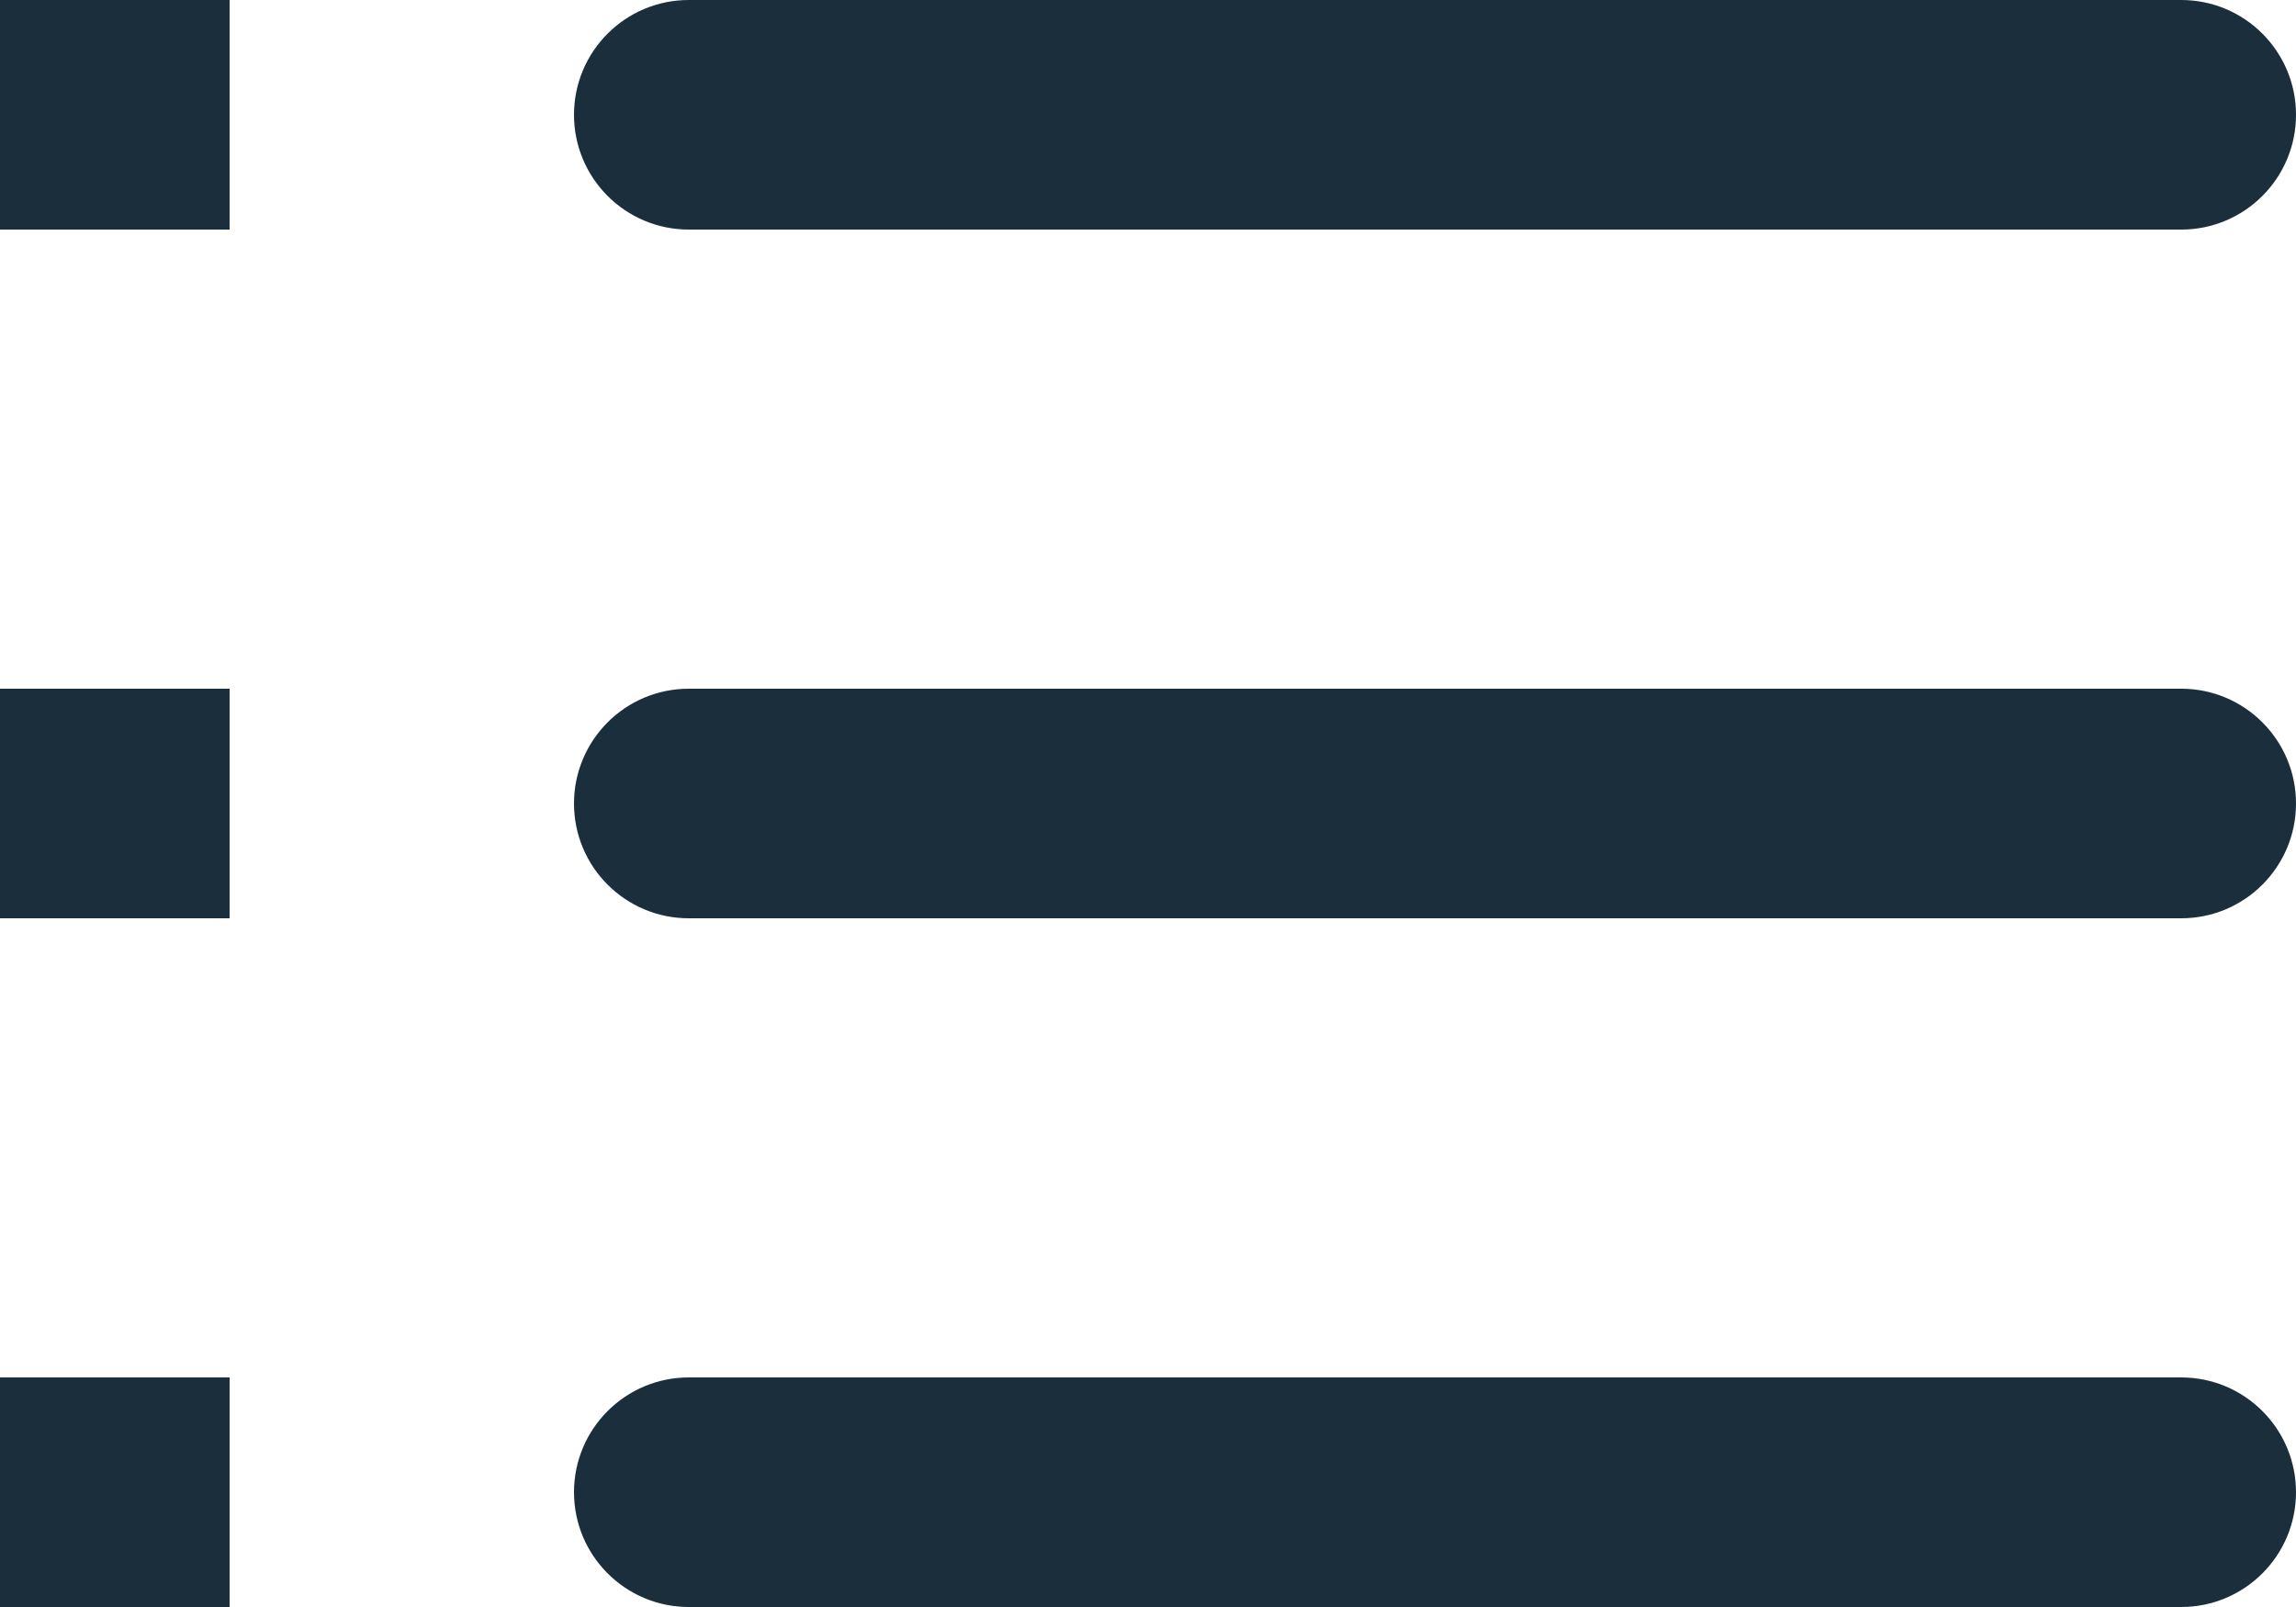
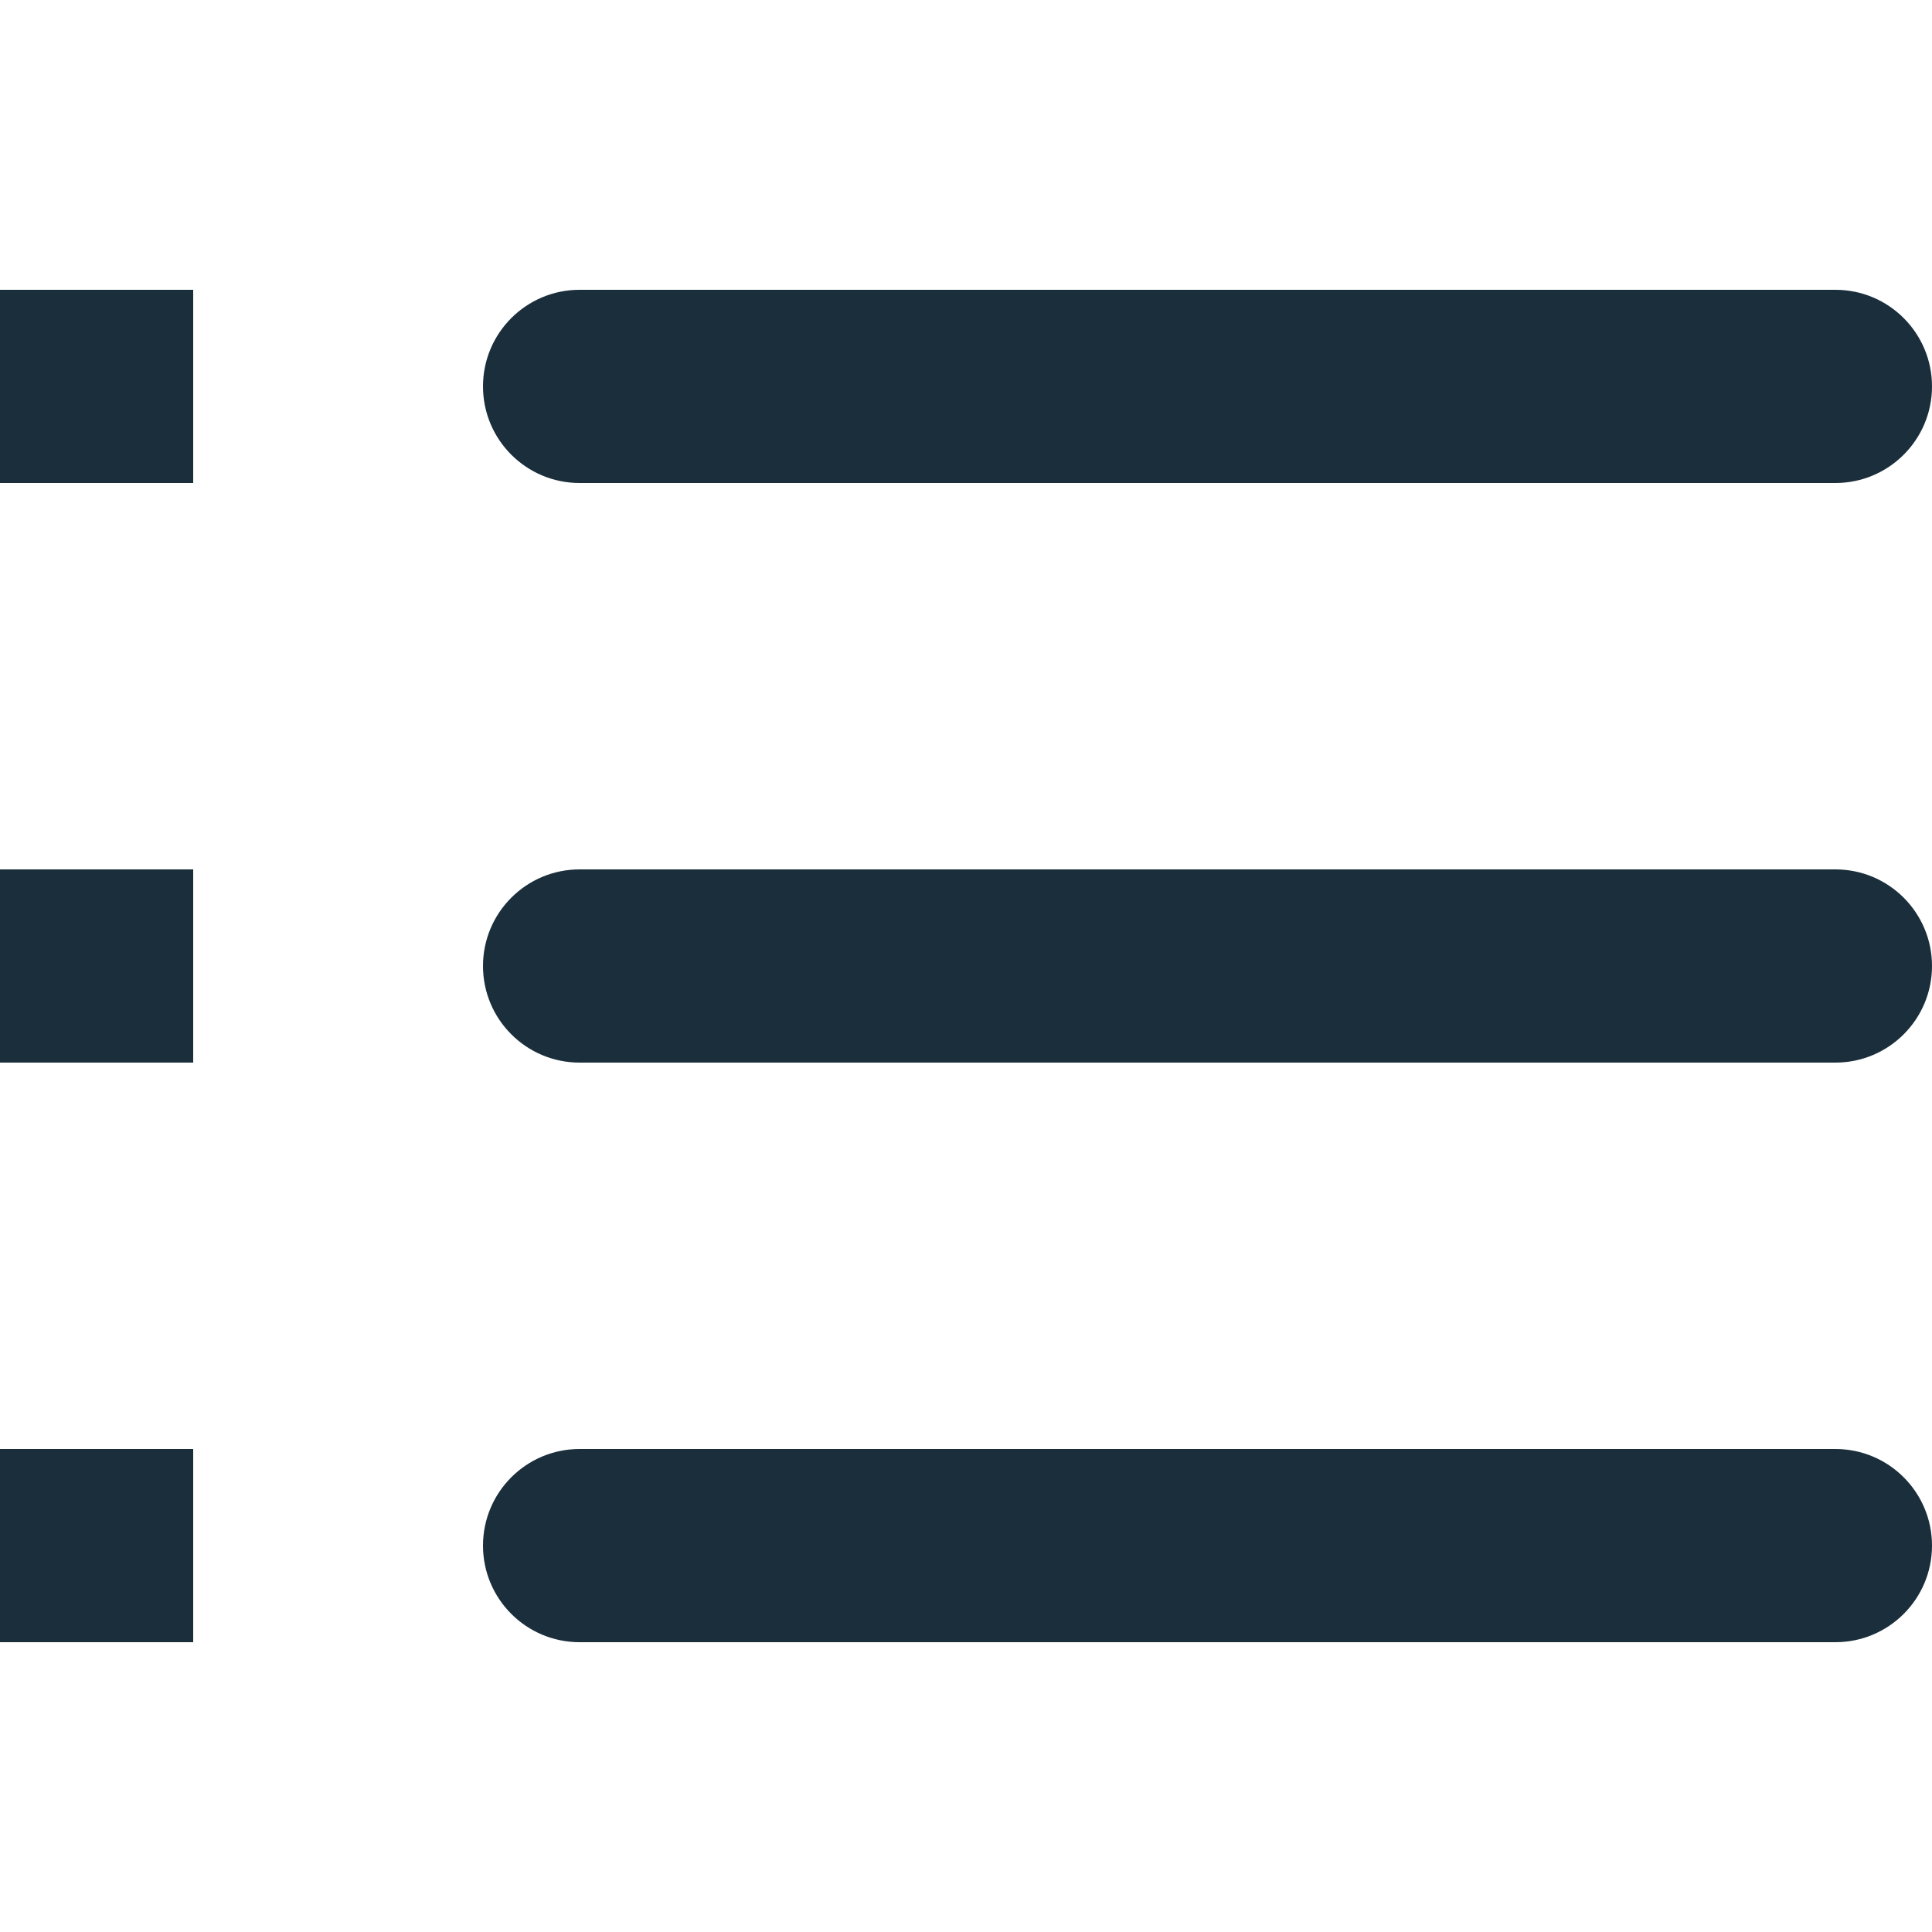
- <svg xmlns="http://www.w3.org/2000/svg" viewBox="0 0 20 14">
-   <g fill="#1a2e3b">
-     <path d="M6 0h13a1 1 0 0 1 1 1 1 1 0 0 1-1 1H6a1 1 0 0 1-1-1 1 1 0 0 1 1-1zM6 6h13a1 1 0 0 1 1 1 1 1 0 0 1-1 1H6a1 1 0 0 1-1-1 1 1 0 0 1 1-1zM6 12h13a1 1 0 0 1 1 1 1 1 0 0 1-1 1H6a1 1 0 0 1-1-1 1 1 0 0 1 1-1zM0 0h2v2H0zM0 6h2v2H0zM0 12h2v2H0z" />
-   </g>
+ <svg xmlns="http://www.w3.org/2000/svg" viewBox="0 0 20 20">
+   <path fill="#1a2e3b" d="M0 3h2v2H0zM0 9h2v2H0z" />
+   <path data-name="Rectangle" fill="#1a2e3b" d="M0 15h2v2H0z" />
+   <path d="M6 3h13a1 1 0 0 1 1 1 1 1 0 0 1-1 1H6a1 1 0 0 1-1-1 1 1 0 0 1 1-1zM6 9h13a1 1 0 0 1 1 1 1 1 0 0 1-1 1H6a1 1 0 0 1-1-1 1 1 0 0 1 1-1zM6 15h13a1 1 0 0 1 1 1 1 1 0 0 1-1 1H6a1 1 0 0 1-1-1 1 1 0 0 1 1-1z" fill="#1a2e3b" />
</svg>
